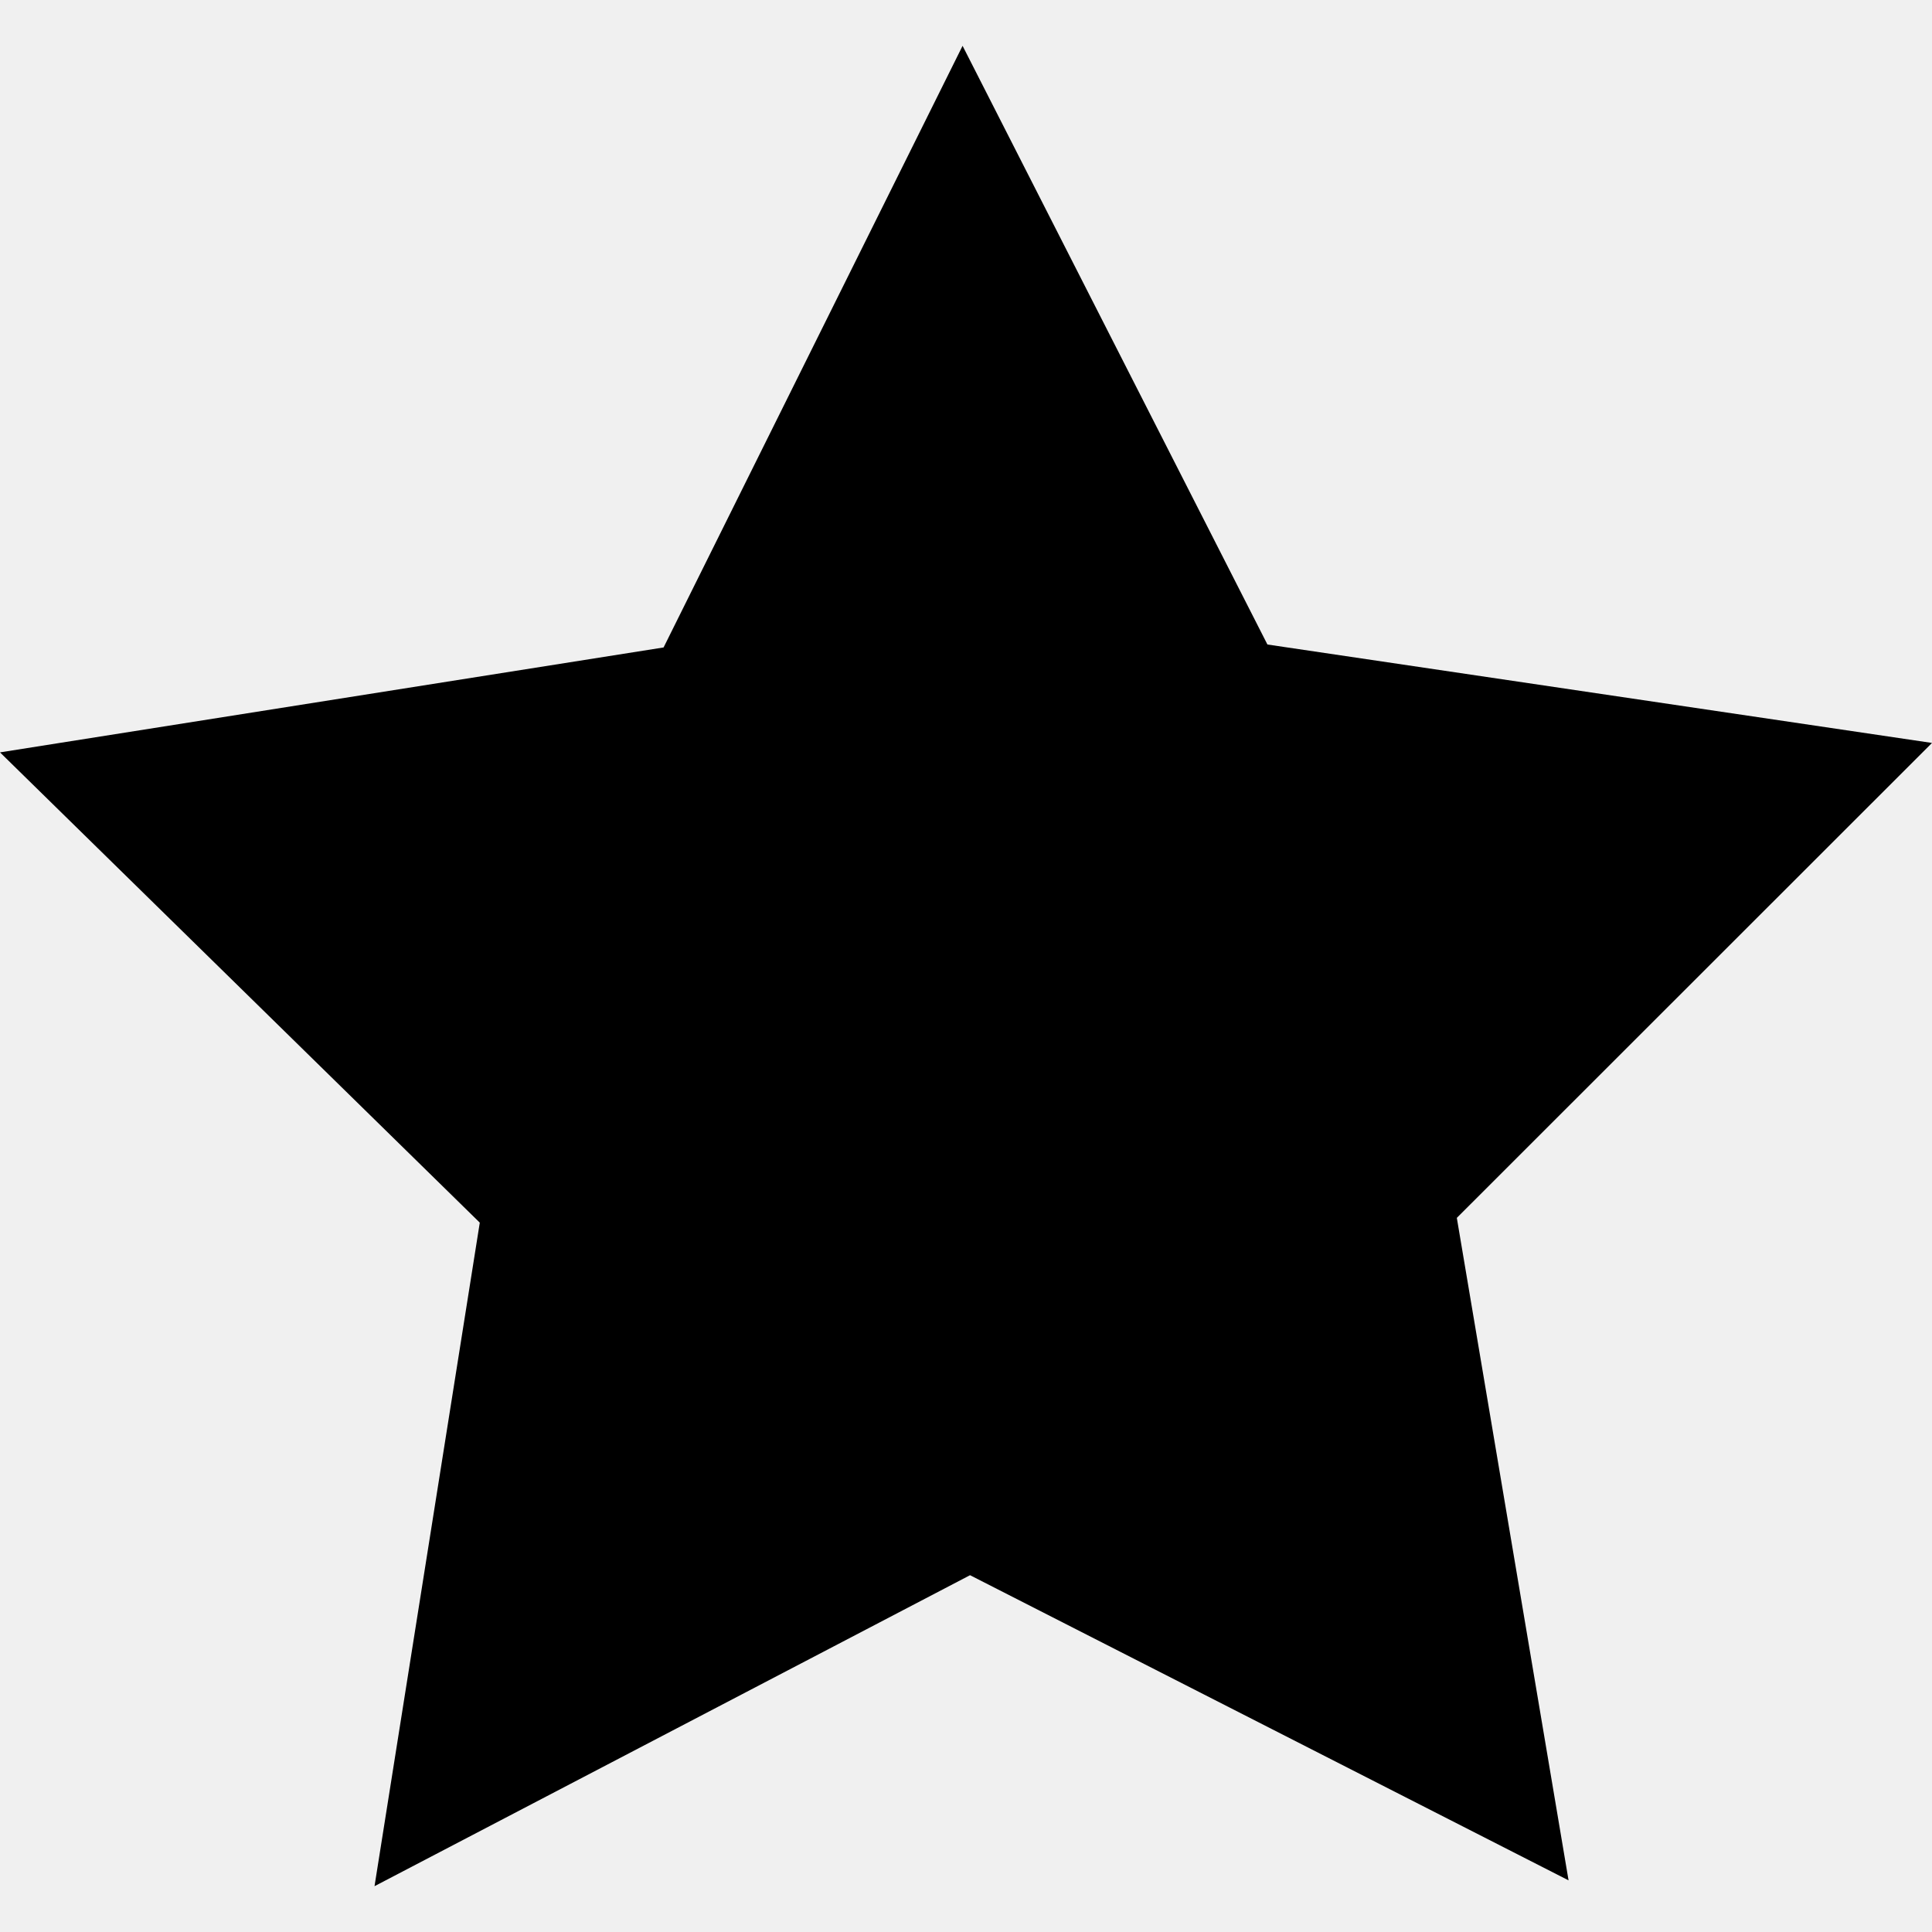
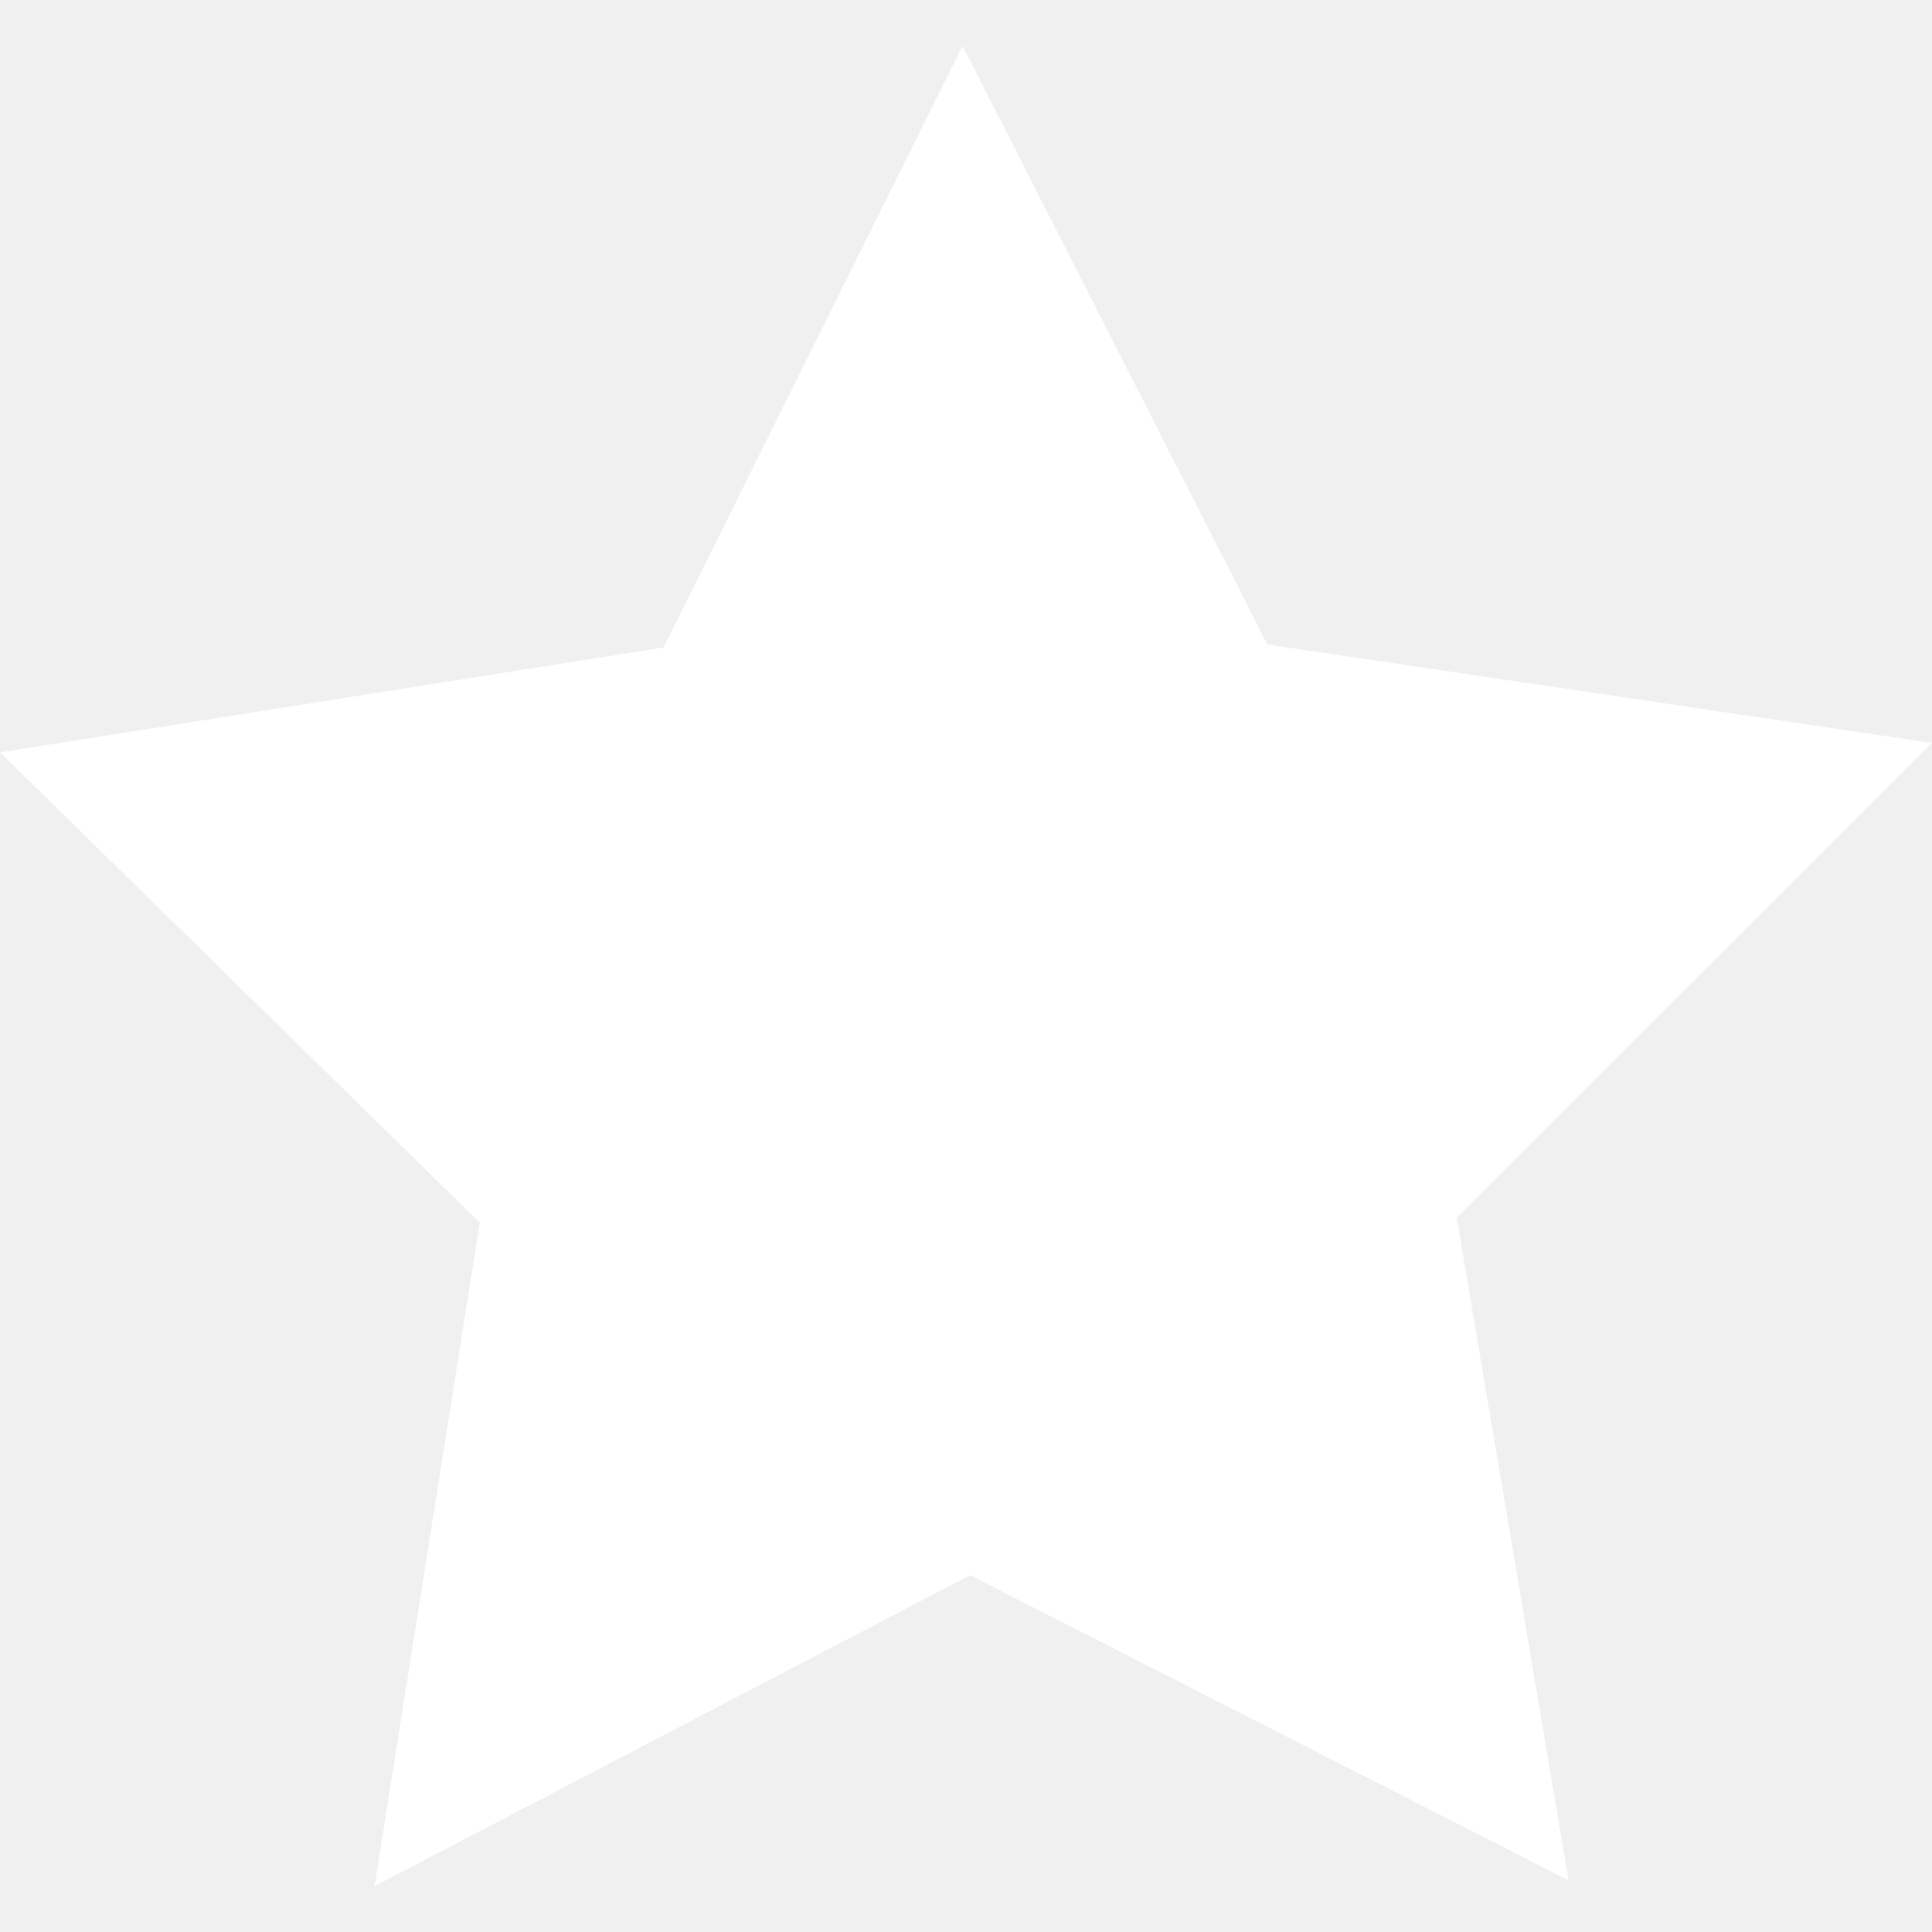
- <svg xmlns="http://www.w3.org/2000/svg" fill="#000000" height="800px" width="800px" version="1.1" id="Capa_1" viewBox="0 0 473.486 473.486" xml:space="preserve">
+ <svg xmlns="http://www.w3.org/2000/svg" fill="#FFFFFF" height="800px" width="800px" version="1.1" id="Capa_1" viewBox="0 0 473.486 473.486" xml:space="preserve">
  <polygon points="473.486,182.079 310.615,157.952 235.904,11.23 162.628,158.675 0,184.389 117.584,299.641 91.786,462.257   237.732,386.042 384.416,460.829 357.032,298.473 " />
</svg>
